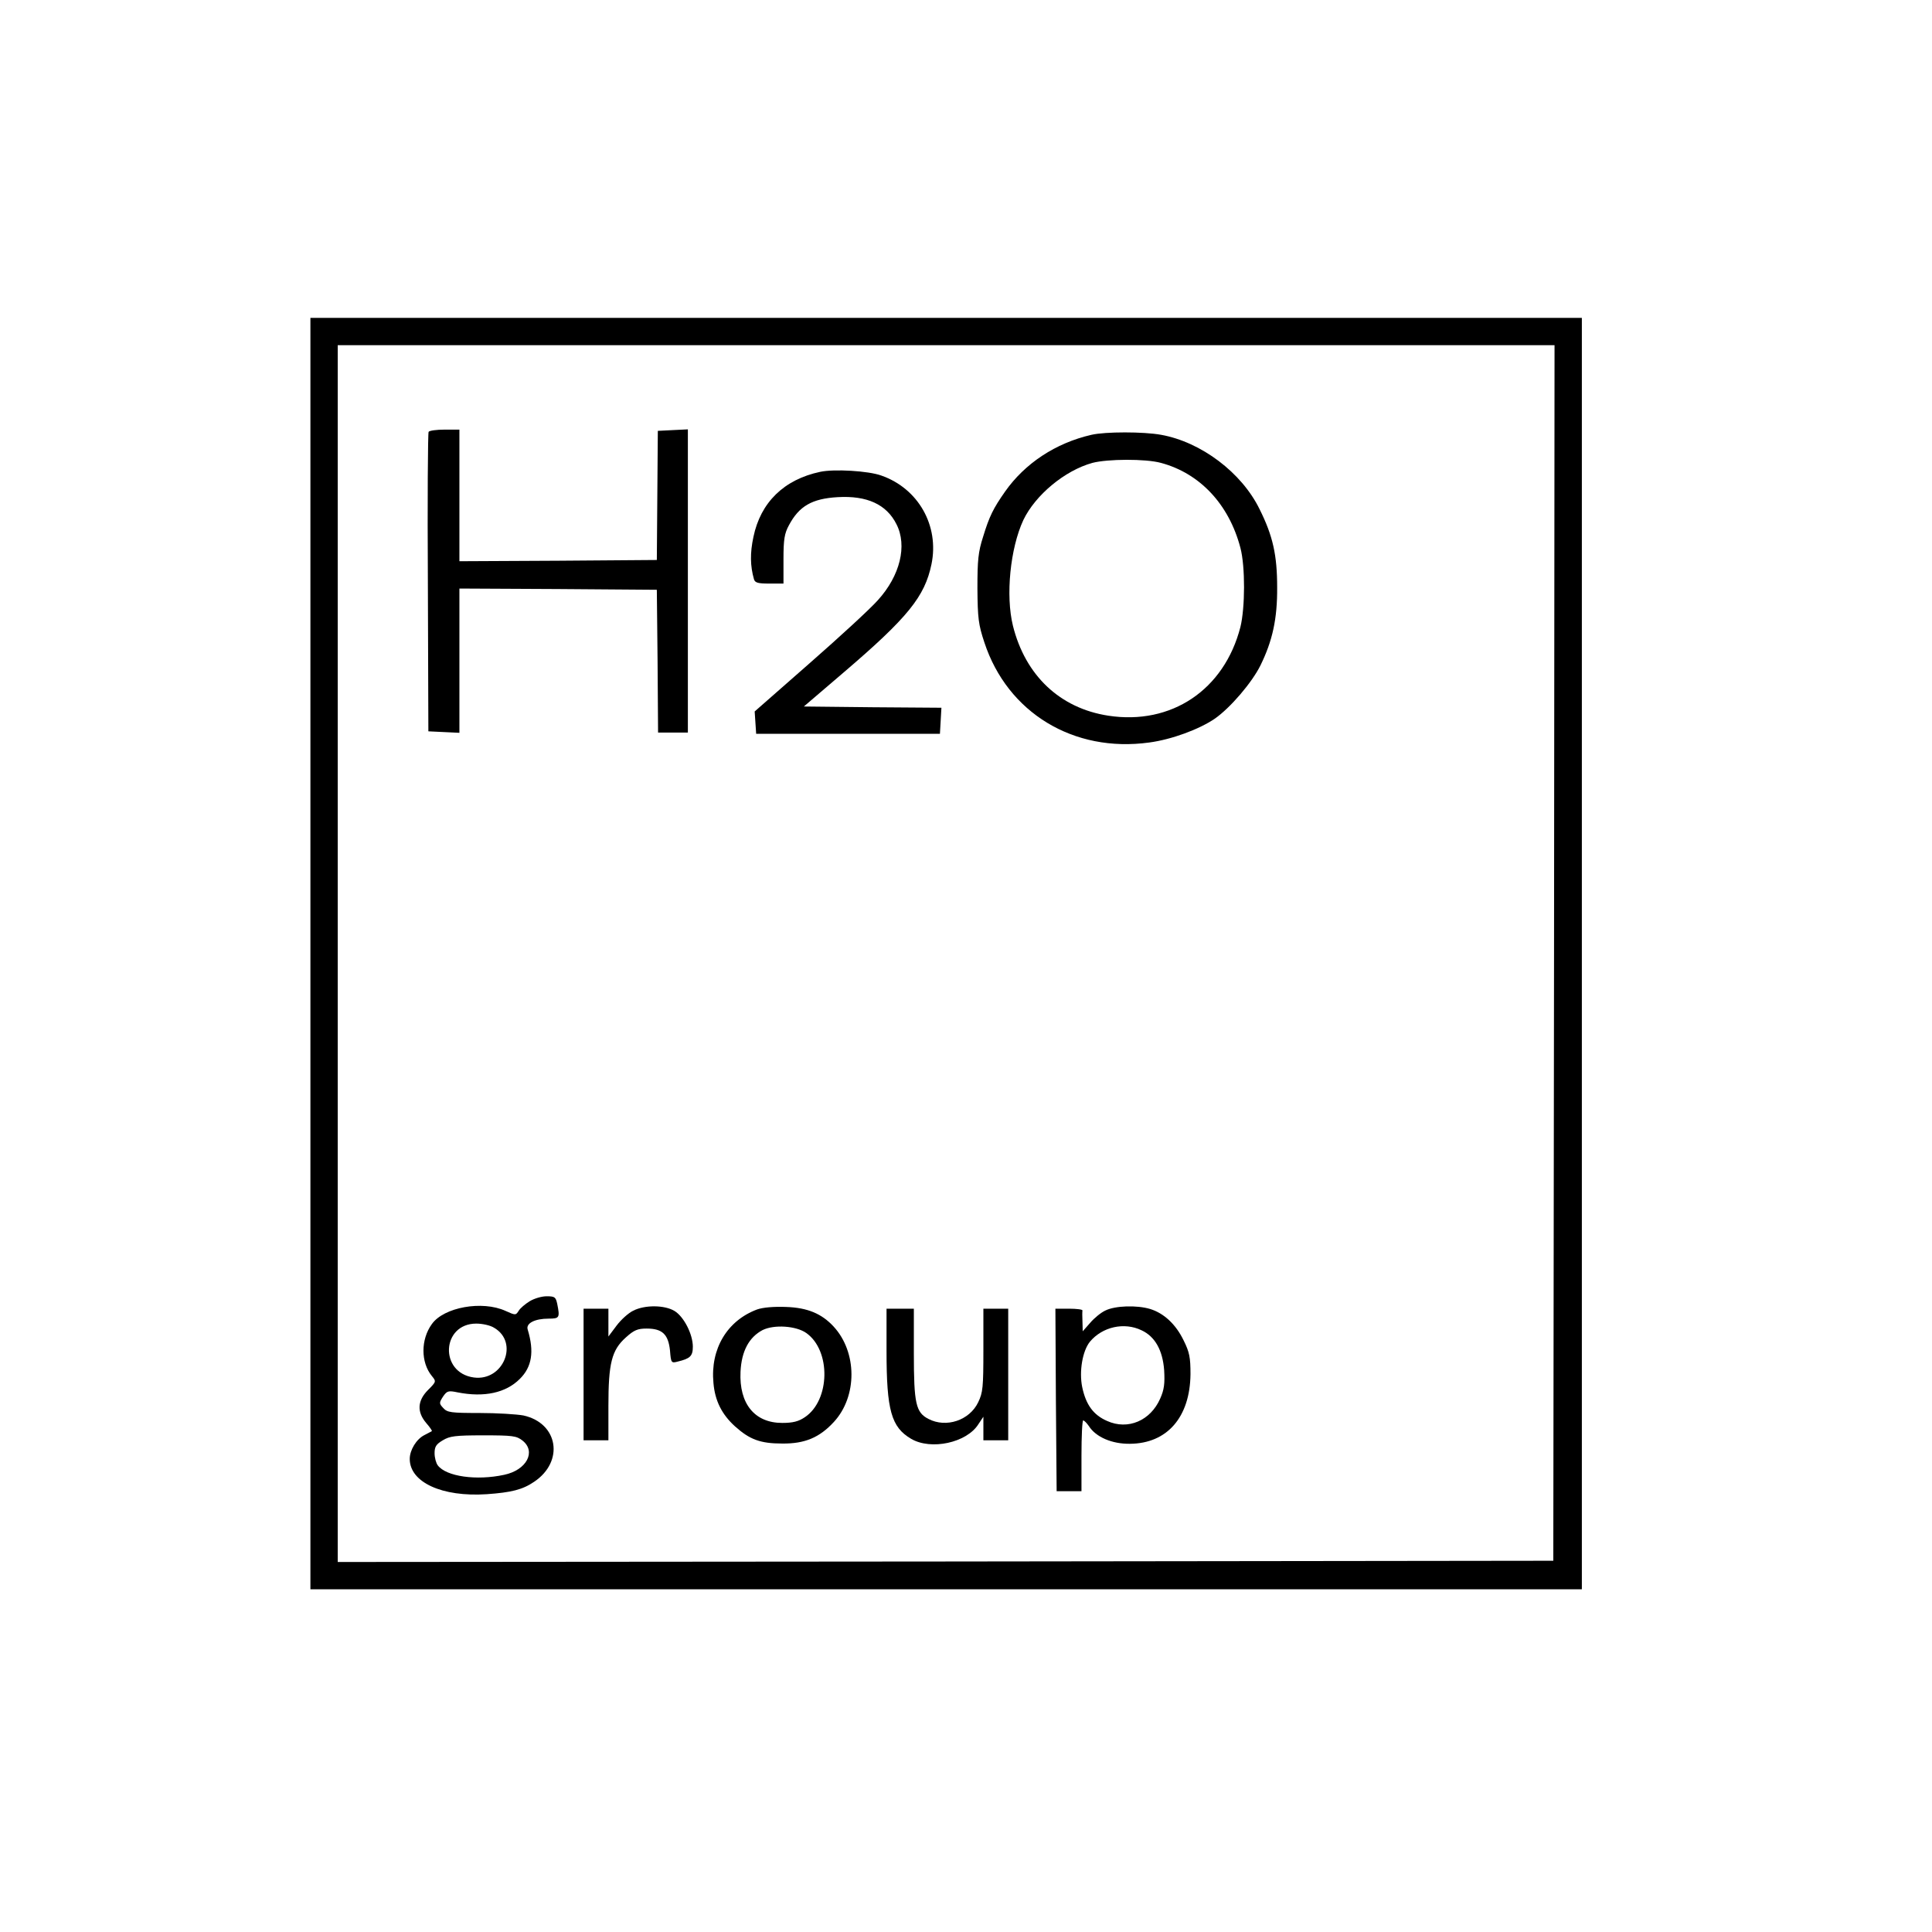
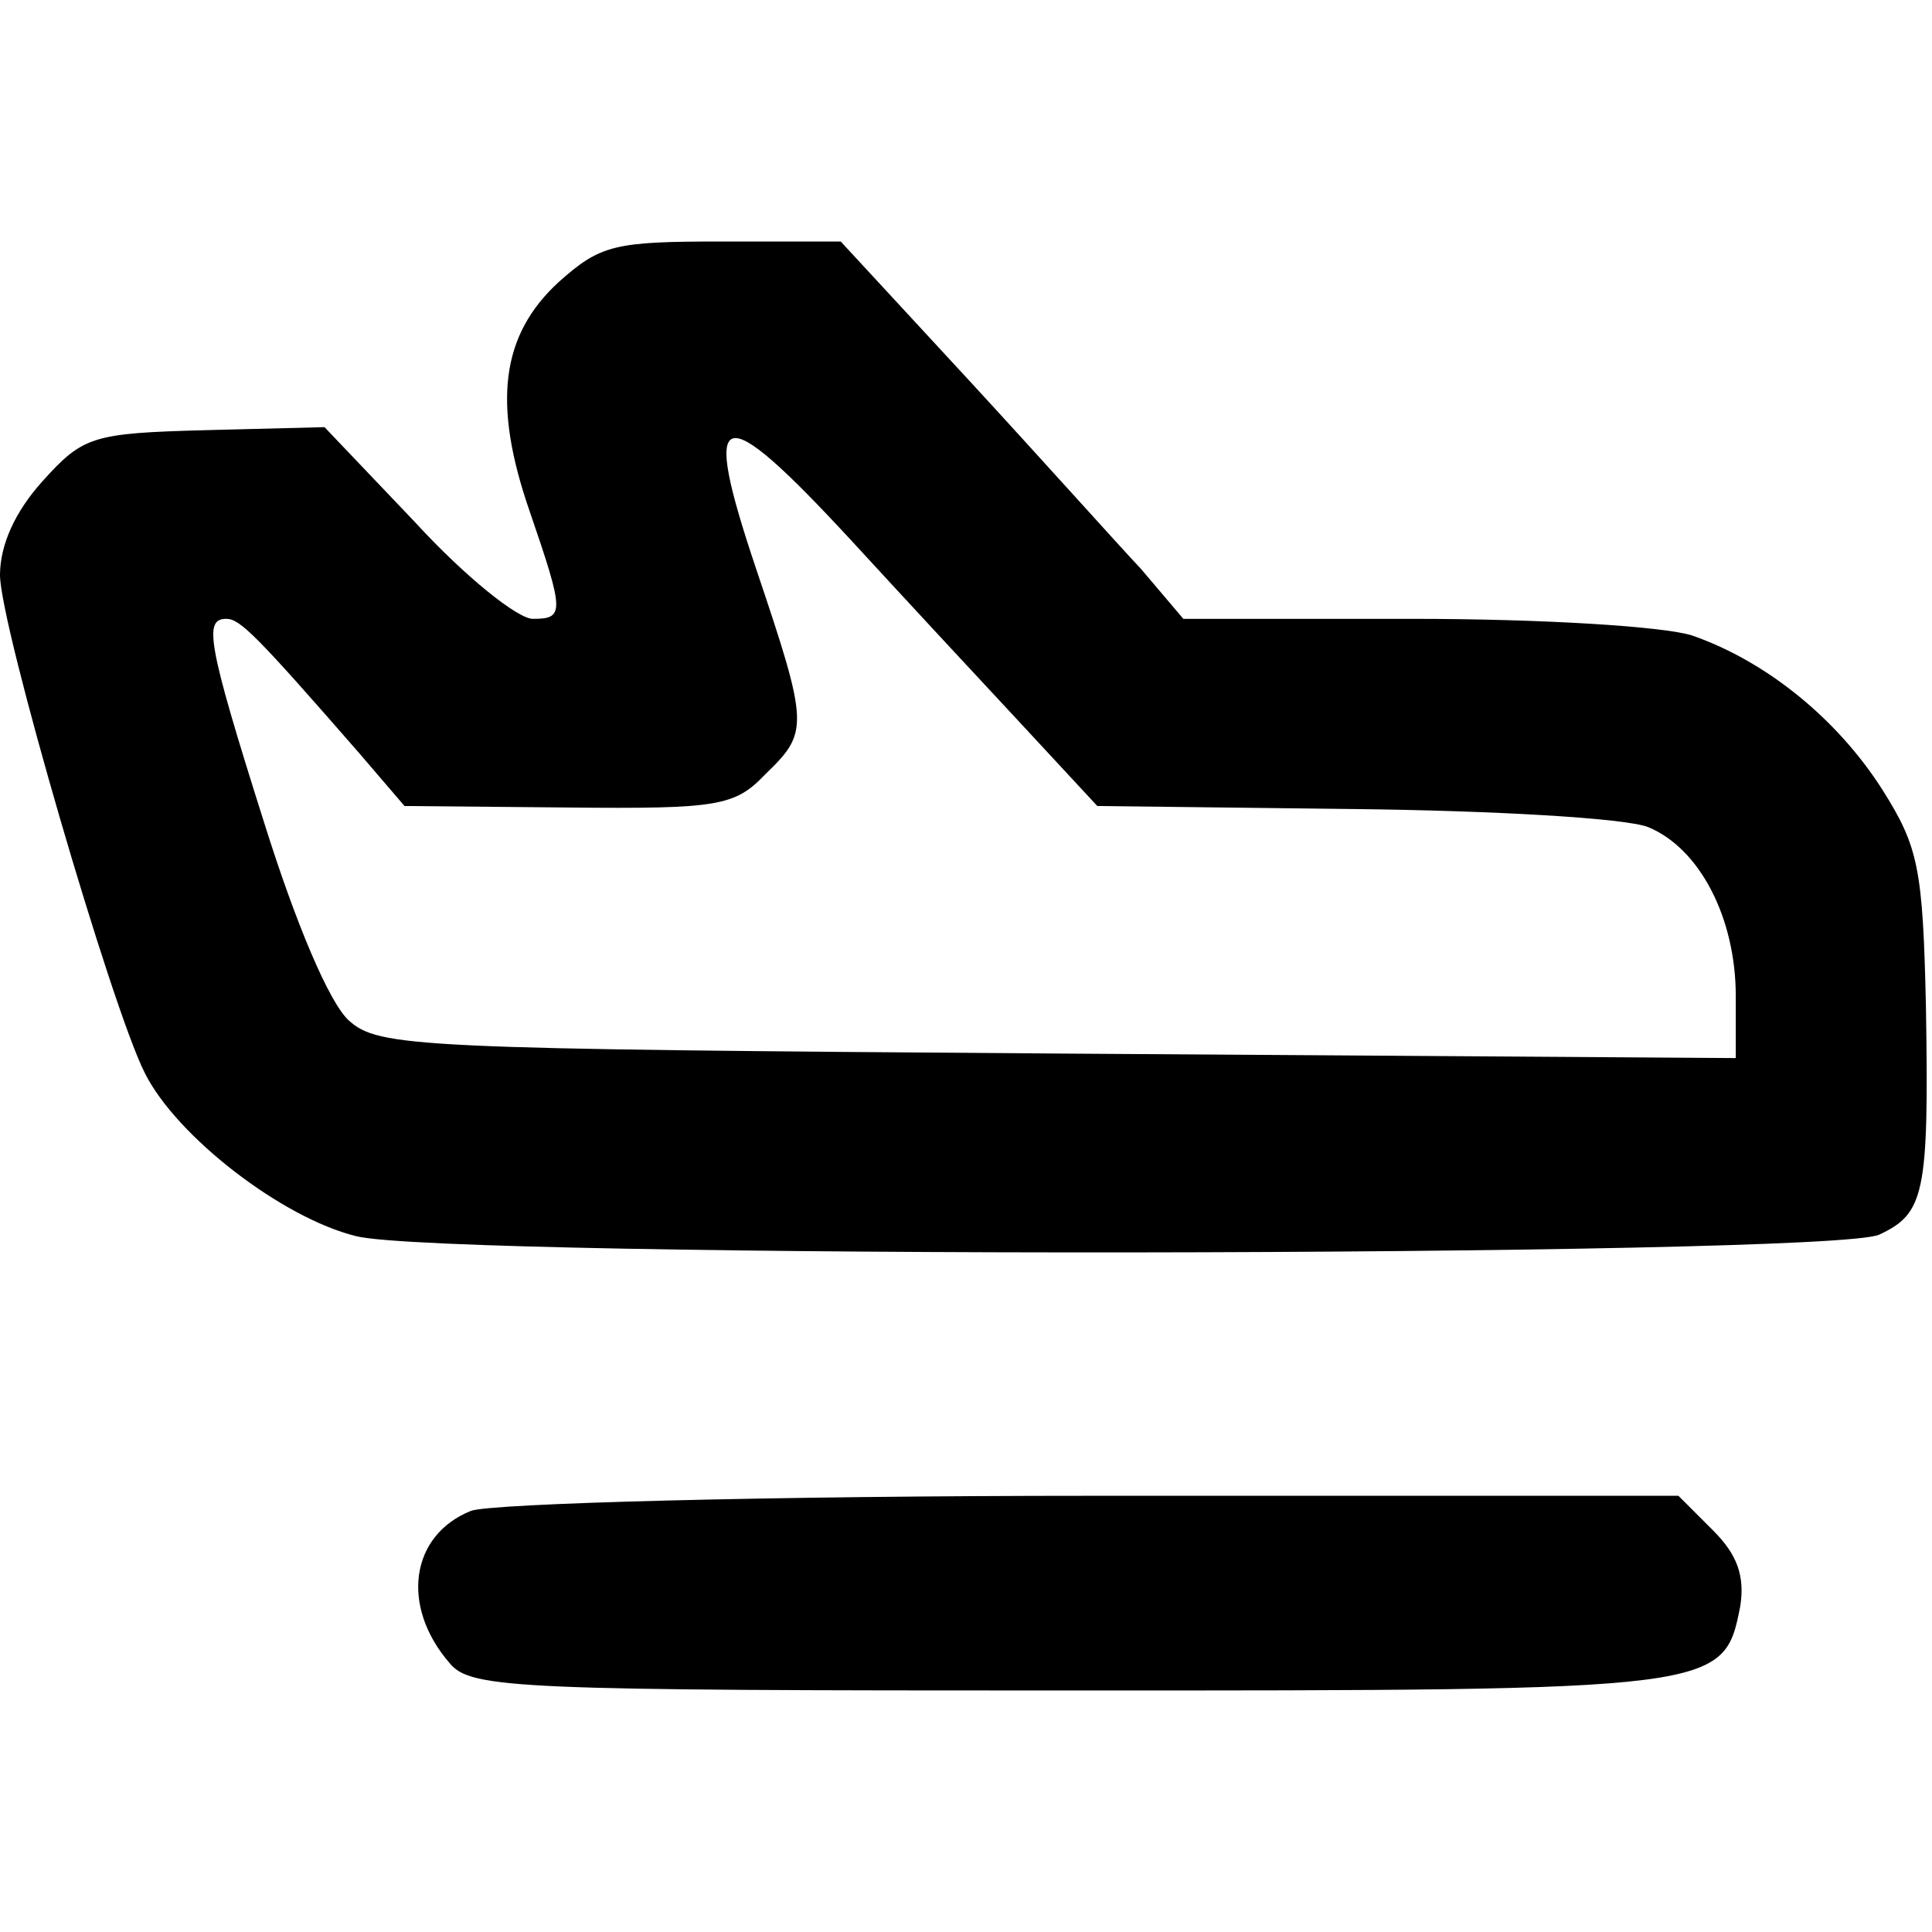
- <svg xmlns="http://www.w3.org/2000/svg" version="1.0" width="778pt" height="778pt" viewBox="0 0 778 778" preserveAspectRatio="xMidYMid meet">
-   <g transform="translate(0,778) scale(0.1,-0.1)" fill="#000000" stroke="none">
-     <path d="M1250 3940 l0 -2560 2560 0 2560 0 0 2560 0 2560 -2560 0 -2560 0 0 -2560z m5008 3 l-3 -2448 -2447 -3 -2448 -2 0 2450 0 2450 2450 0 2450 0 -2 -2447z" />
-     <path d="M1726 6041 c-3 -4 -5 -278 -3 -607 l2 -599 63 -3 62 -3 0 291 0 290 398 -2 397 -3 3 -287 2 -288 60 0 60 0 0 610 0 611 -61 -3 -60 -3 -2 -260 -2 -260 -397 -3 -398 -2 0 265 0 265 -59 0 c-33 0 -62 -4 -65 -9z" />
-     <path d="M4395 6029 c-144 -33 -268 -115 -348 -229 -47 -67 -63 -99 -88 -181 -20 -62 -23 -95 -23 -209 1 -119 4 -145 28 -217 93 -283 359 -445 664 -403 90 12 201 53 264 96 63 44 150 146 184 215 48 98 68 187 67 314 0 129 -17 207 -71 315 -72 147 -235 270 -396 299 -71 13 -225 13 -281 0z m280 -113 c157 -42 274 -167 320 -342 20 -76 19 -242 0 -319 -65 -253 -278 -396 -532 -357 -195 30 -334 162 -384 362 -30 122 -11 312 42 426 48 100 166 199 278 230 61 16 214 17 276 0z" />
-     <path d="M3303 5880 c-146 -31 -240 -123 -269 -262 -14 -65 -13 -117 2 -170 4 -15 17 -18 62 -18 l57 0 0 98 c0 80 4 104 22 137 41 77 93 107 196 113 118 7 197 -29 237 -109 44 -86 15 -207 -75 -306 -30 -34 -154 -148 -275 -254 l-221 -194 3 -45 3 -45 370 0 370 0 3 52 3 53 -277 2 -277 3 159 136 c261 223 328 307 355 437 32 155 -53 305 -202 357 -52 19 -190 27 -246 15z" />
-     <path d="M2133 2540 c-18 -11 -38 -28 -44 -38 -12 -19 -13 -19 -53 -1 -94 43 -249 15 -297 -53 -45 -62 -45 -154 0 -209 18 -22 18 -23 -15 -56 -43 -43 -46 -88 -8 -133 15 -17 25 -32 23 -33 -2 -2 -16 -8 -30 -16 -32 -16 -59 -60 -59 -96 0 -94 130 -154 310 -142 99 7 144 18 191 50 122 82 97 236 -43 267 -27 5 -107 10 -177 10 -115 0 -130 2 -146 20 -17 18 -17 21 -1 46 16 23 21 25 59 17 107 -21 194 -2 250 54 49 48 59 110 32 199 -8 25 28 44 85 44 43 0 45 4 34 59 -6 28 -10 31 -43 31 -20 0 -50 -9 -68 -20z m-143 -107 c101 -59 37 -216 -82 -200 -140 19 -130 217 10 217 24 0 57 -7 72 -17z m114 -454 c56 -44 17 -119 -74 -138 -111 -24 -233 -7 -267 38 -7 9 -13 31 -13 49 0 26 6 36 33 52 28 17 50 20 163 20 118 0 134 -2 158 -21z" />
-     <path d="M2550 2502 c-19 -9 -49 -36 -67 -60 l-33 -44 0 56 0 56 -50 0 -50 0 0 -265 0 -265 50 0 50 0 0 138 c0 172 13 225 70 276 33 30 48 36 84 36 63 0 87 -23 94 -88 4 -50 5 -52 31 -45 50 12 61 22 61 60 0 50 -36 121 -74 144 -40 24 -119 25 -166 1z" />
-     <path d="M3049 2507 c-121 -45 -189 -159 -176 -296 6 -72 34 -127 87 -175 59 -53 102 -69 190 -69 91 -1 150 24 208 87 95 103 94 281 -1 384 -48 52 -105 76 -191 79 -51 2 -94 -2 -117 -10z m198 -95 c100 -71 96 -271 -6 -339 -25 -17 -48 -23 -91 -23 -111 0 -174 77 -168 206 4 83 34 139 89 168 47 23 135 17 176 -12z" />
-     <path d="M4452 2503 c-18 -8 -46 -31 -62 -50 l-30 -34 -1 38 c-1 21 -1 41 0 46 0 4 -24 7 -54 7 l-55 0 2 -367 3 -368 50 0 50 0 0 143 c0 78 3 142 7 142 4 0 14 -10 23 -23 28 -44 93 -72 165 -71 150 1 242 107 244 280 0 68 -4 89 -28 137 -31 64 -79 109 -135 126 -54 16 -140 13 -179 -6z m145 -80 c54 -25 85 -80 91 -161 3 -54 0 -78 -16 -114 -39 -89 -130 -128 -214 -90 -55 24 -85 65 -100 136 -13 63 1 146 31 183 50 60 138 80 208 46z" />
-     <path d="M3570 2340 c0 -239 19 -307 99 -354 80 -47 224 -16 271 59 l20 30 0 -47 0 -48 50 0 50 0 0 265 0 265 -50 0 -50 0 0 -167 c0 -149 -2 -171 -21 -210 -35 -73 -129 -104 -200 -67 -51 26 -59 62 -59 264 l0 180 -55 0 -55 0 0 -170z" />
+ <svg xmlns="http://www.w3.org/2000/svg" version="1.0" width="128pt" height="128pt" viewBox="0 0 128 128" preserveAspectRatio="xMidYMid meet">
+   <g transform="translate(0,128) scale(0.1,-0.1)" fill="#000000" stroke="none">
+     <path d="M370 1093 c-38 -35 -44 -80 -19 -152 23 -67 23 -71 2 -71 -10 0 -45 28 -78 64 l-60 63 -79 -2 c-75 -2 -81 -4 -108 -34 -18 -20 -28 -42 -28 -62 0 -33 74 -287 96 -330 21 -42 91 -96 140 -108 59 -15 976 -14 1009 1 30 14 33 27 31 150 -2 93 -5 107 -29 145 -30 47 -77 85 -126 102 -19 6 -99 11 -185 11 l-152 0 -28 33 c-16 17 -67 74 -114 125 l-85 92 -78 0 c-72 0 -81 -2 -109 -27z m193 -170 c34 -37 85 -92 113 -122 l51 -55 169 -2 c93 -1 181 -6 196 -12 34 -14 58 -60 58 -112 l0 -41 -449 3 c-427 3 -450 4 -470 22 -13 12 -35 64 -56 131 -38 120 -40 135 -25 135 9 0 20 -11 88 -89 l30 -35 109 -1 c99 -1 110 1 130 22 29 28 29 32 -6 136 -37 110 -25 114 62 20z" />
+     <path d="M312 279 c-40 -16 -47 -63 -14 -101 14 -17 46 -18 411 -18 432 0 433 0 444 56 3 20 -2 34 -18 50 l-23 23 -388 0 c-214 0 -399 -5 -412 -10z" />
  </g>
</svg>
